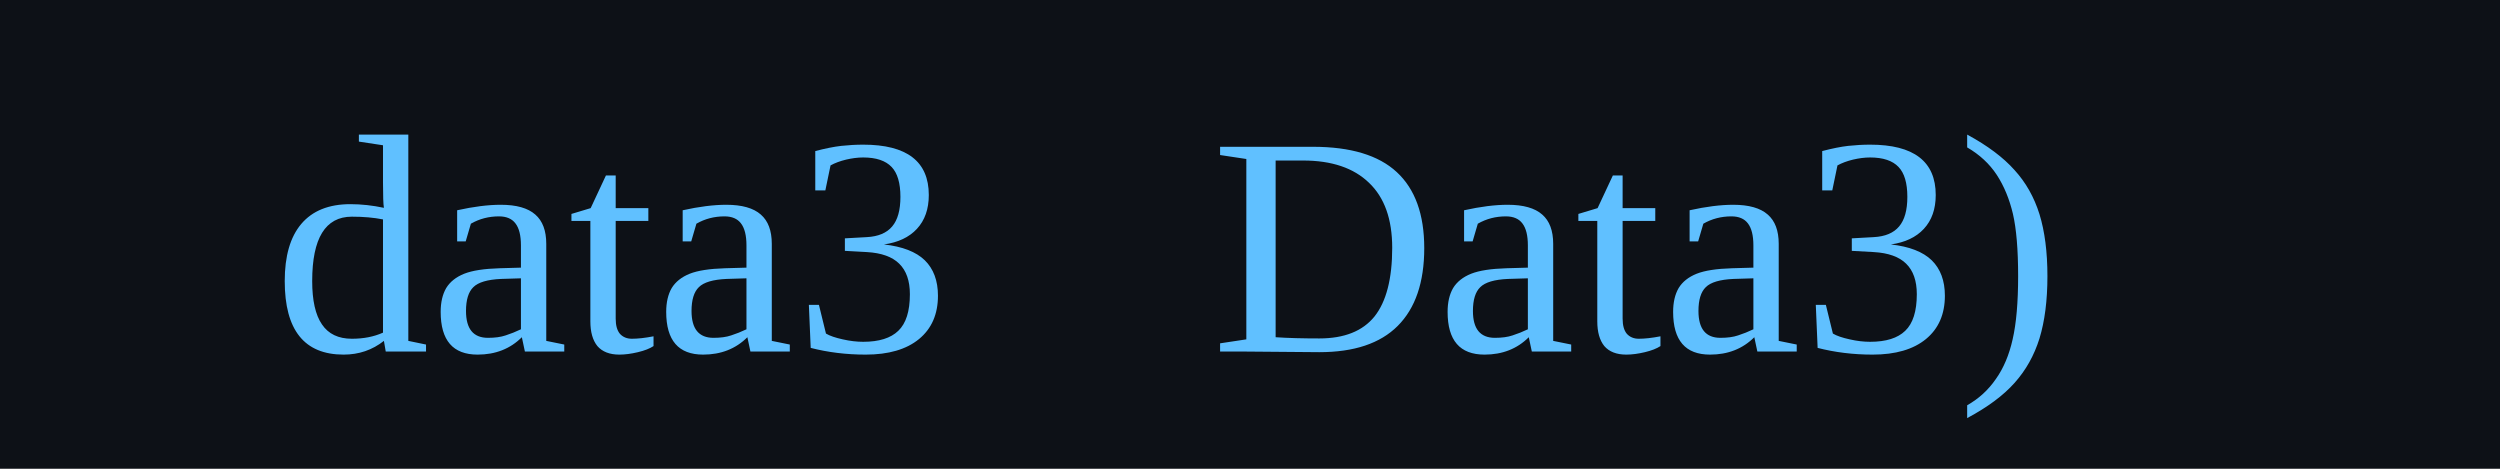
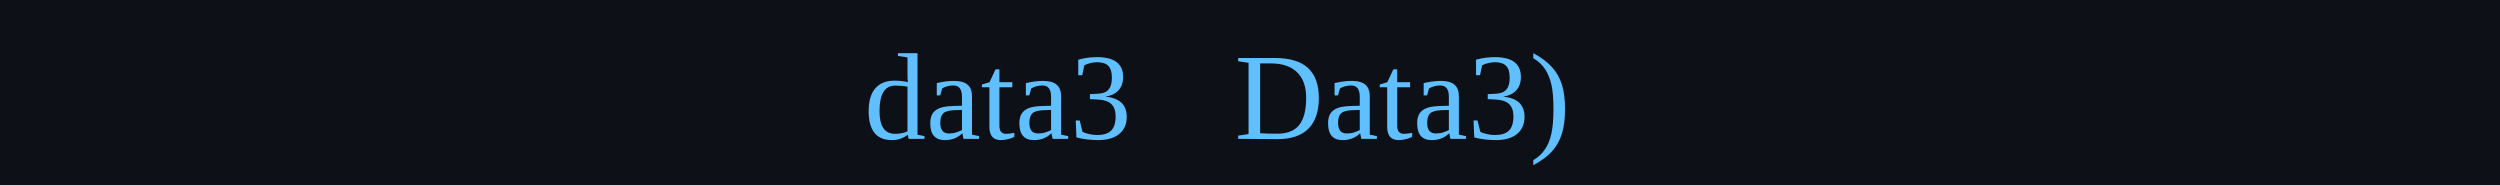
- <svg xmlns="http://www.w3.org/2000/svg" version="1.1" viewBox="274 288 128 24" width="128px" height="24px">
-   <rect fill="rgb(13,17,23)" fill-opacity="1" width="128" height="24" x="274" y="288" />
-   <text fill="rgb(96,192,255)" fill-opacity="1.0" font-size="16" x="288" y="306" textLength="40" lengthAdjust="spacingAndGlyphs">data3</text>
-   <text fill="rgb(96,192,255)" fill-opacity="1.0" font-size="16" x="336" y="306" textLength="46" lengthAdjust="spacingAndGlyphs">Data3)</text>
+ <svg xmlns="http://www.w3.org/2000/svg" version="1.1" viewBox="274 288 324 24" width="324px" height="24px">
+   <rect fill="rgb(13,17,23)" fill-opacity="1" width="324" height="24" x="274" y="288" />
+   <text fill="rgb(96,192,255)" fill-opacity="1.0" font-size="16" x="386" y="306" textLength="40" lengthAdjust="spacingAndGlyphs">data3</text>
+   <text fill="rgb(96,192,255)" fill-opacity="1.0" font-size="16" x="434" y="306" textLength="46" lengthAdjust="spacingAndGlyphs">Data3)</text>
</svg>
